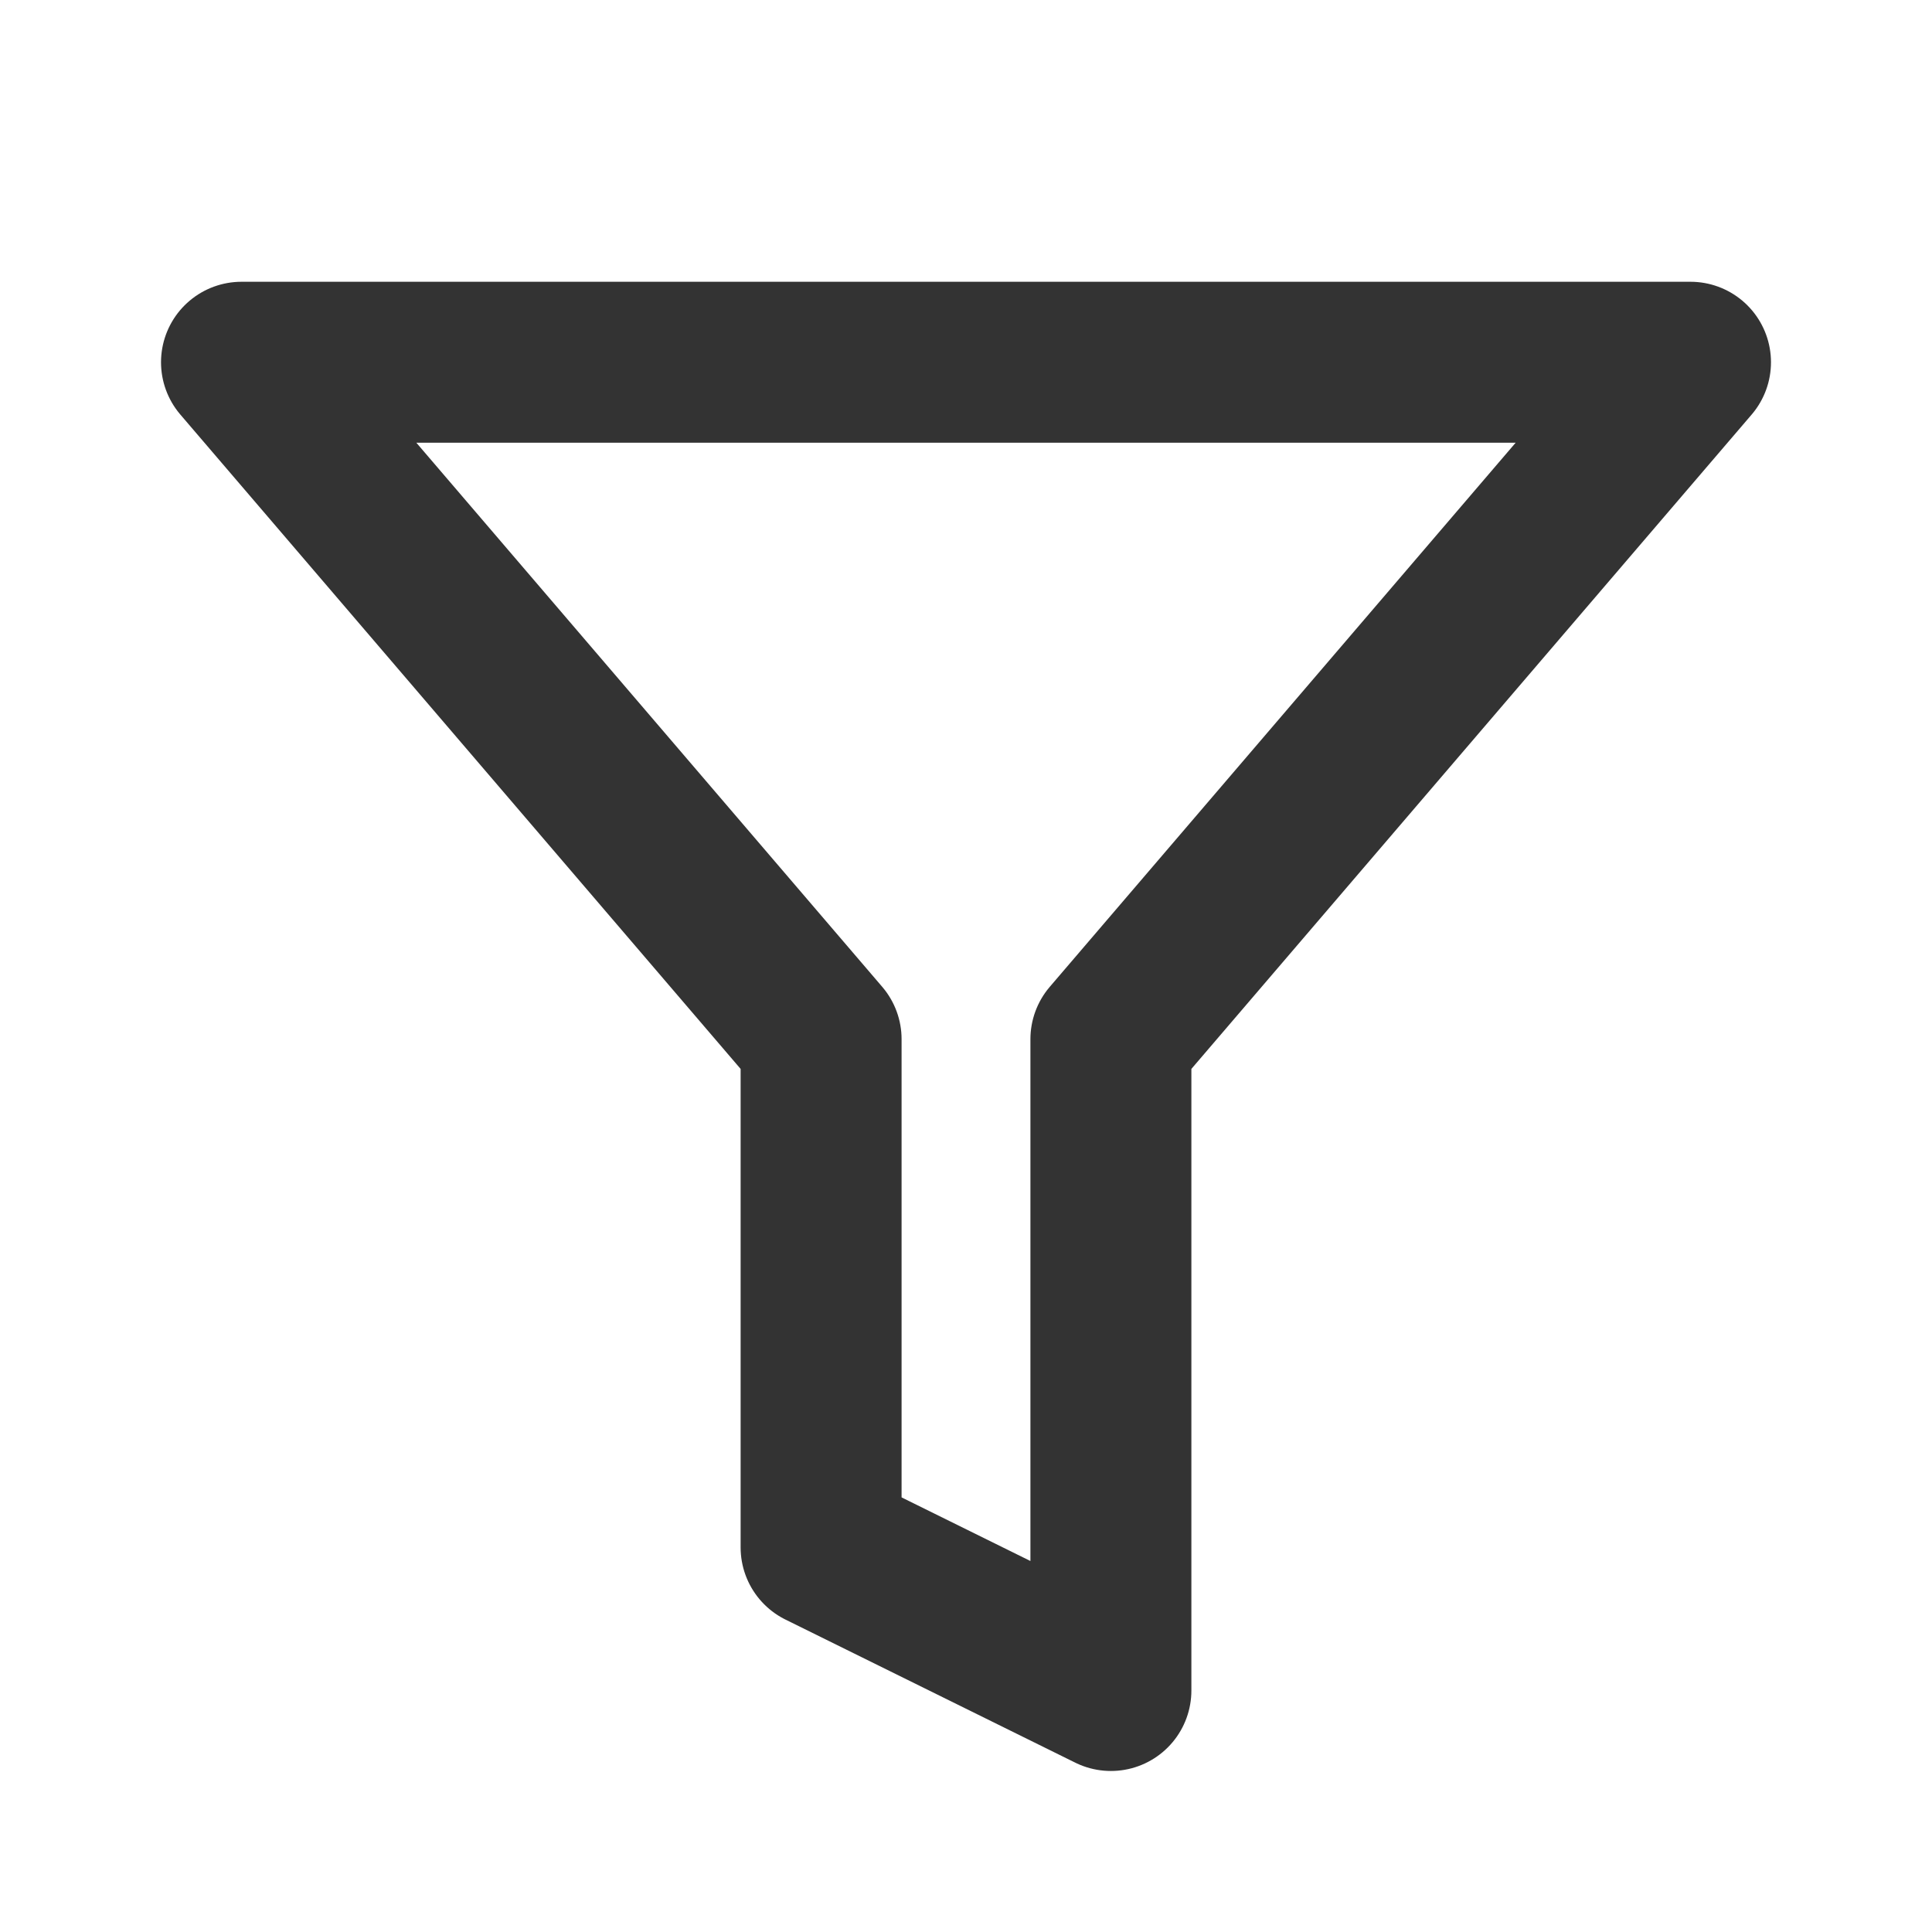
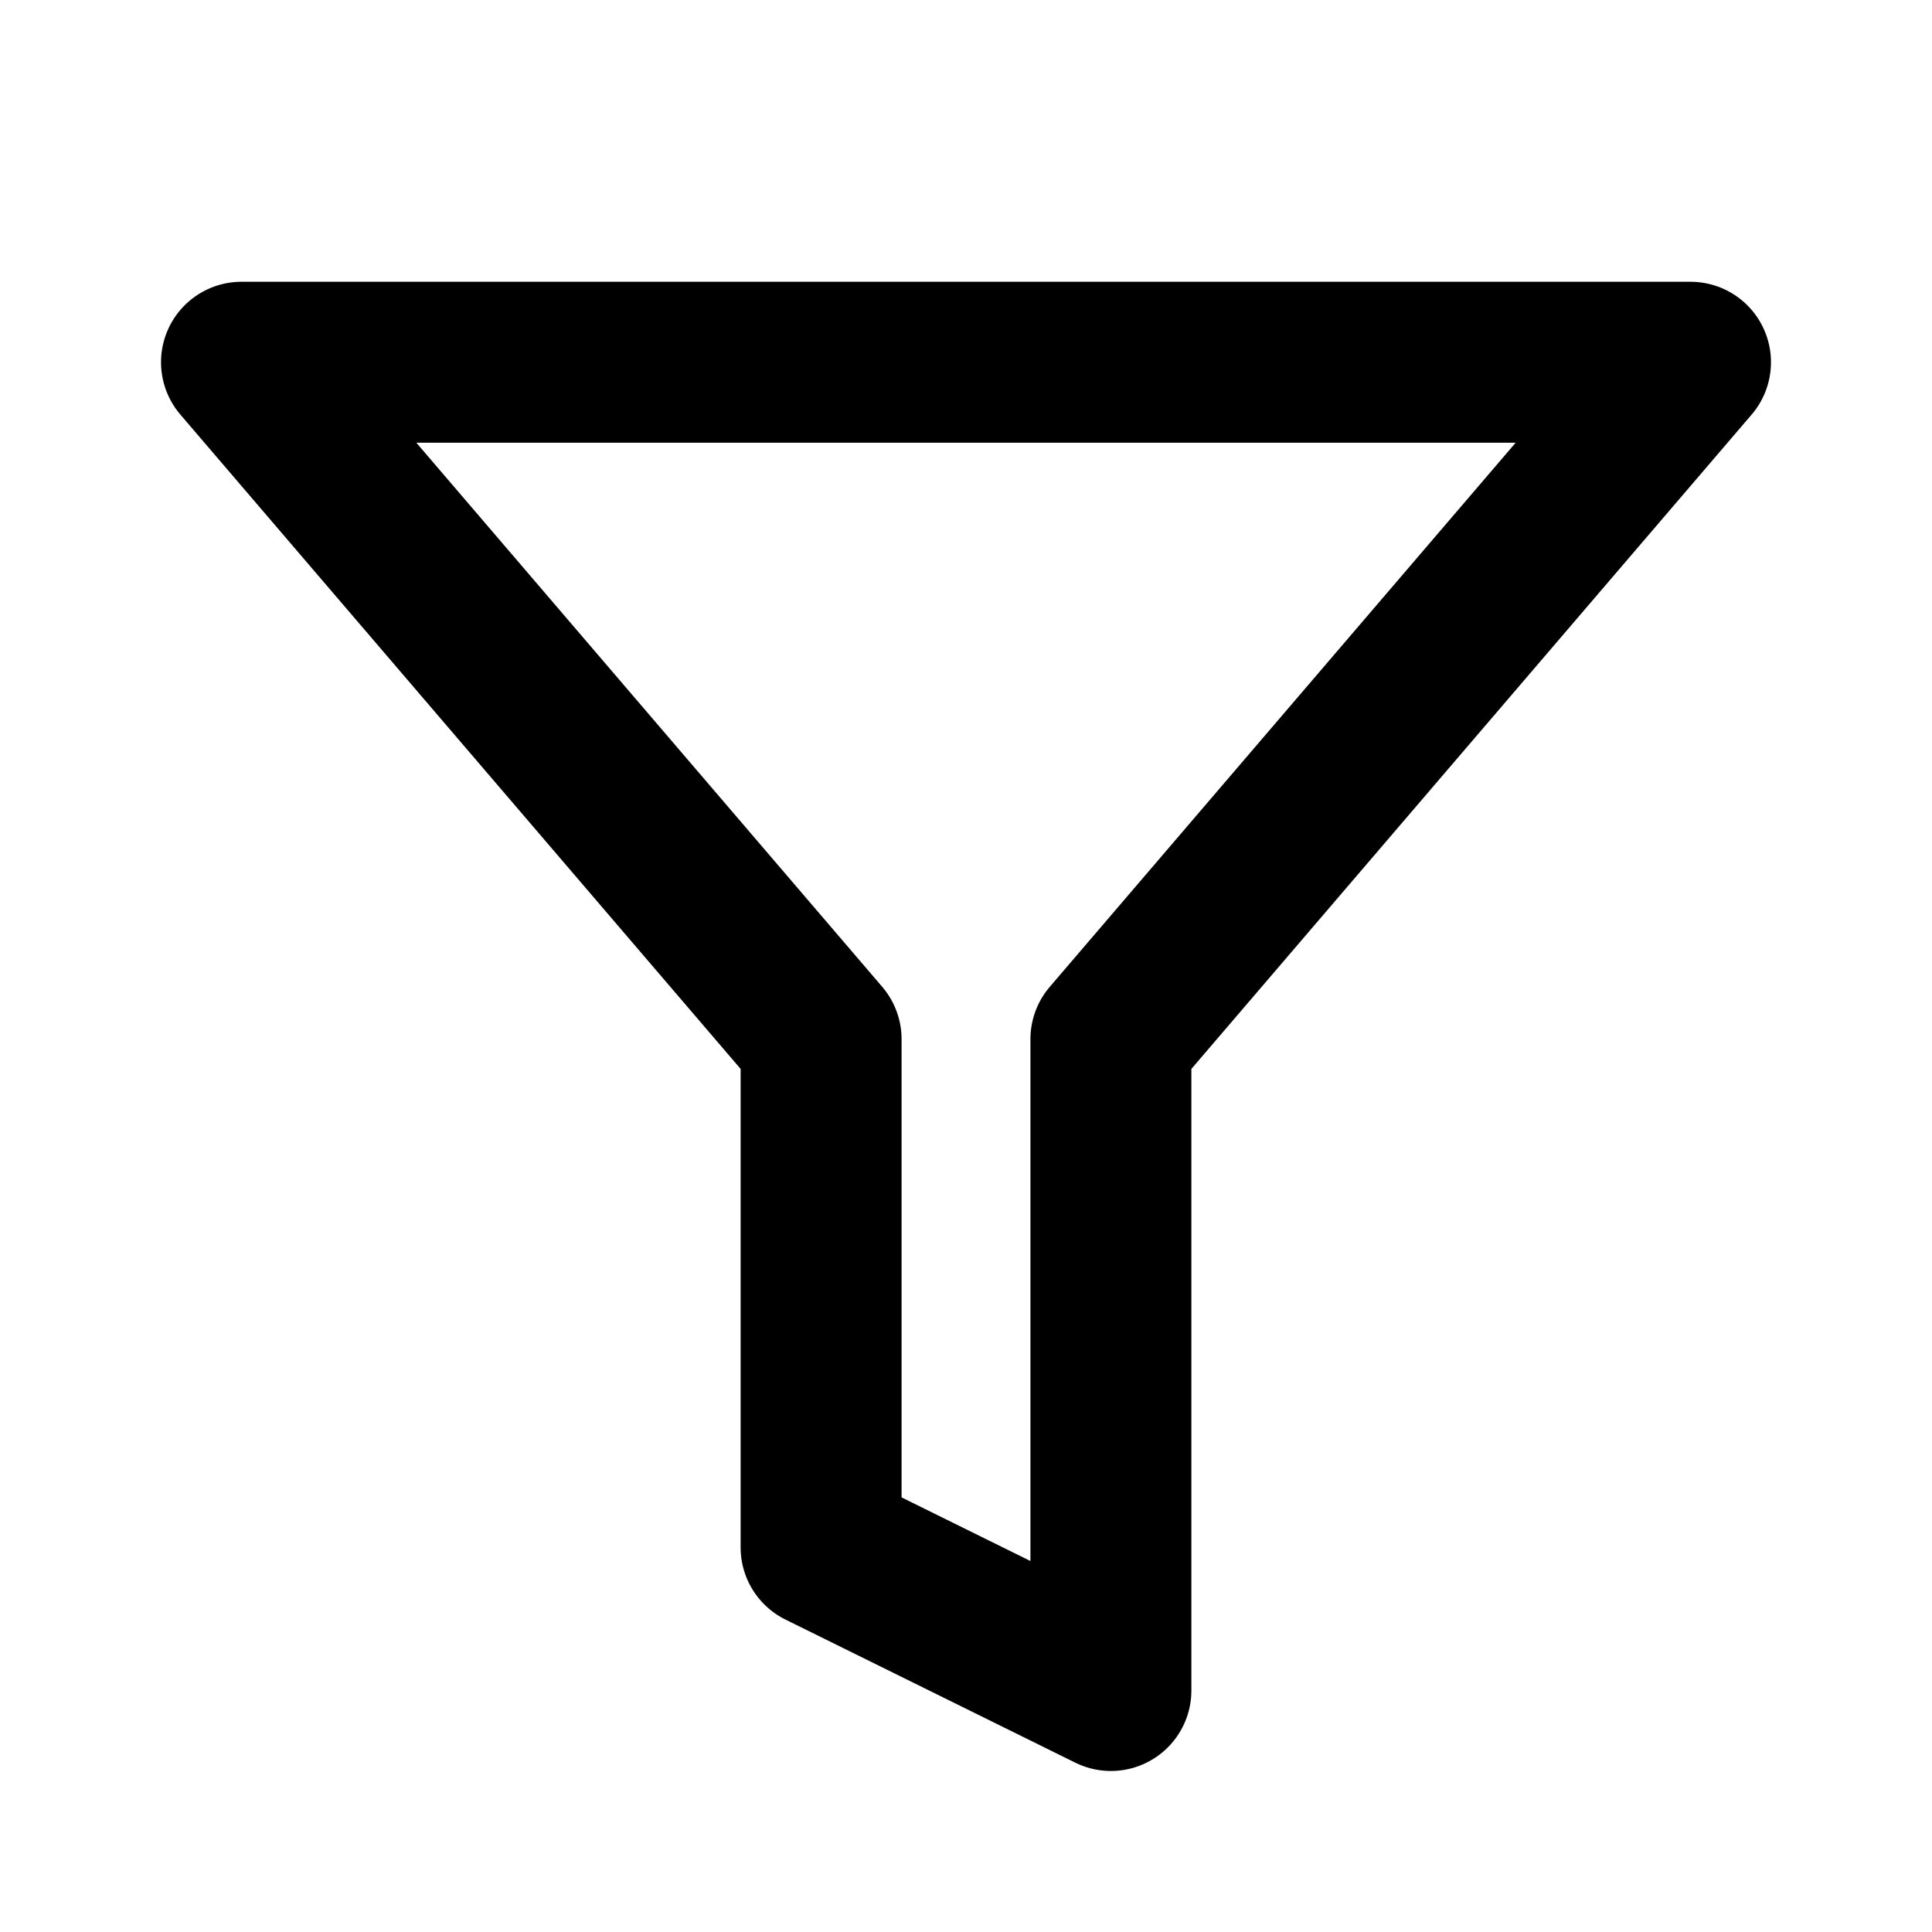
<svg xmlns="http://www.w3.org/2000/svg" width="16" height="16" viewBox="0 0 16 16" fill="none">
-   <path d="M2 3L6.8 8.606L6.8 12.815L9.2 14L9.2 8.606L14 3L2 3Z" stroke="rgba(51, 51, 51, 1)" stroke-width="1.333" stroke-linejoin="round">
+   <path d="M2 3L6.8 8.606L6.8 12.815L9.2 14L9.2 8.606L14 3L2 3Z" stroke="currentColor" stroke-width="1.333" stroke-linejoin="round">
  </path>
</svg>
